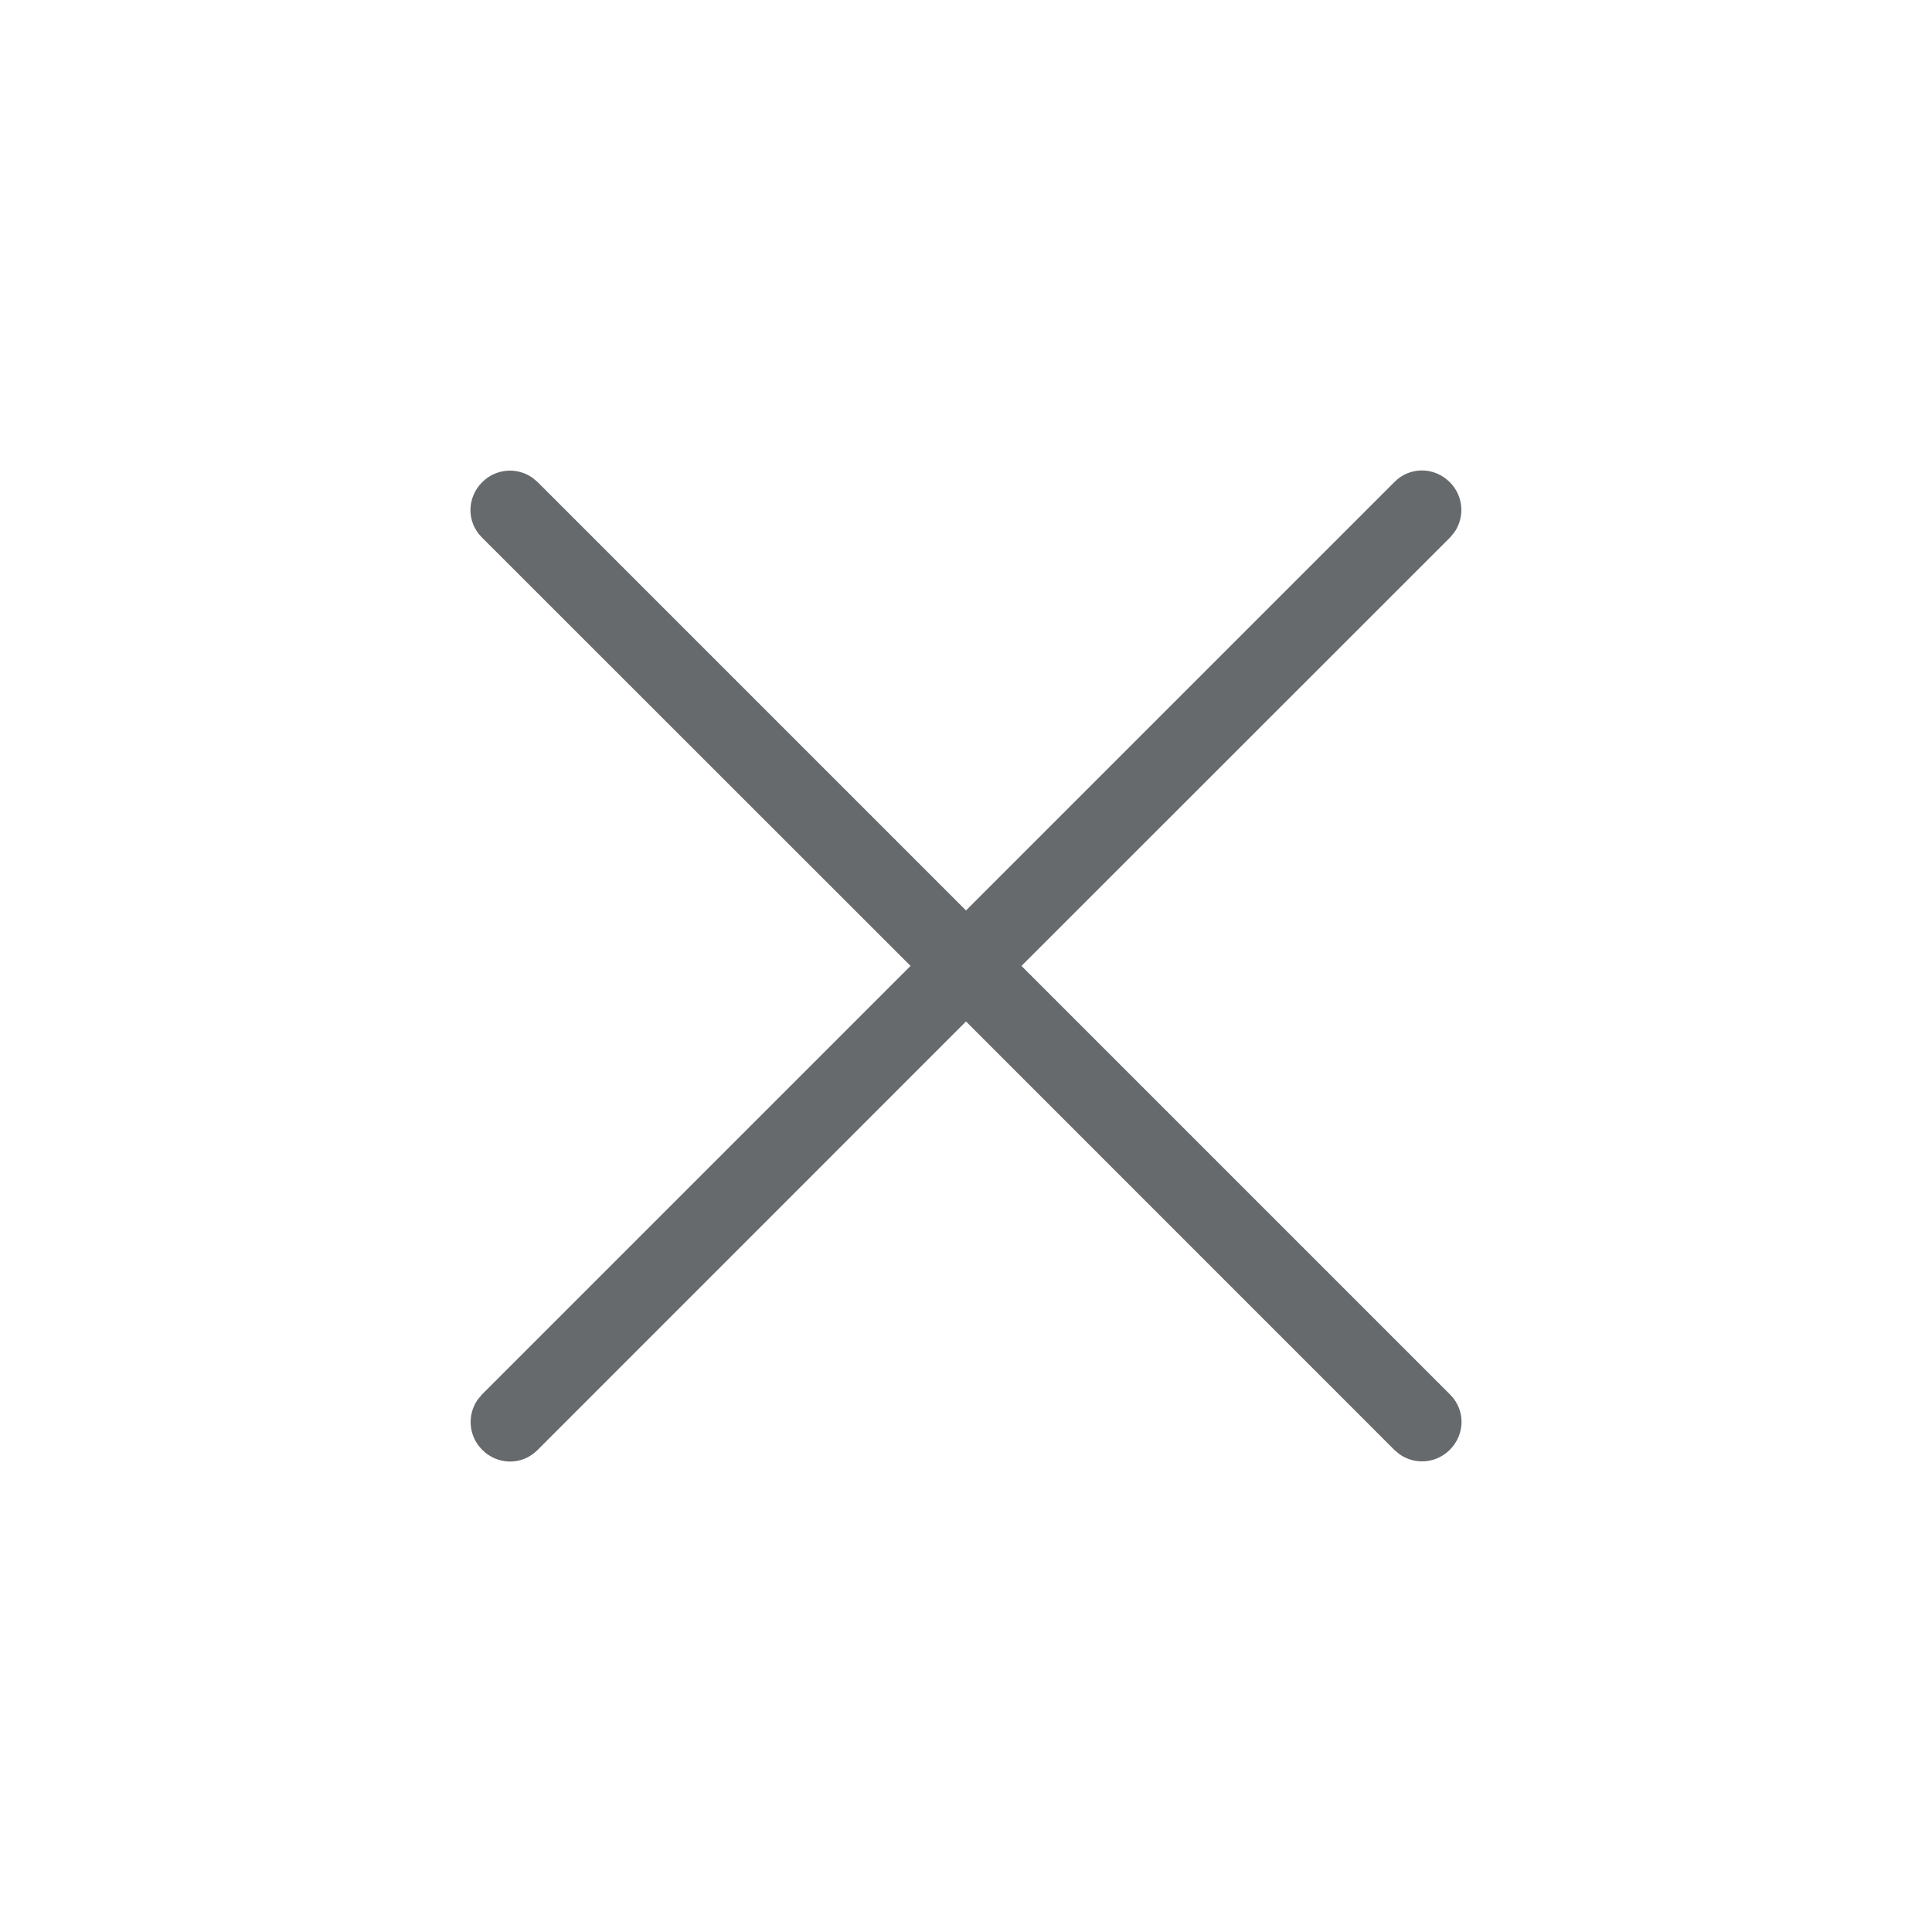
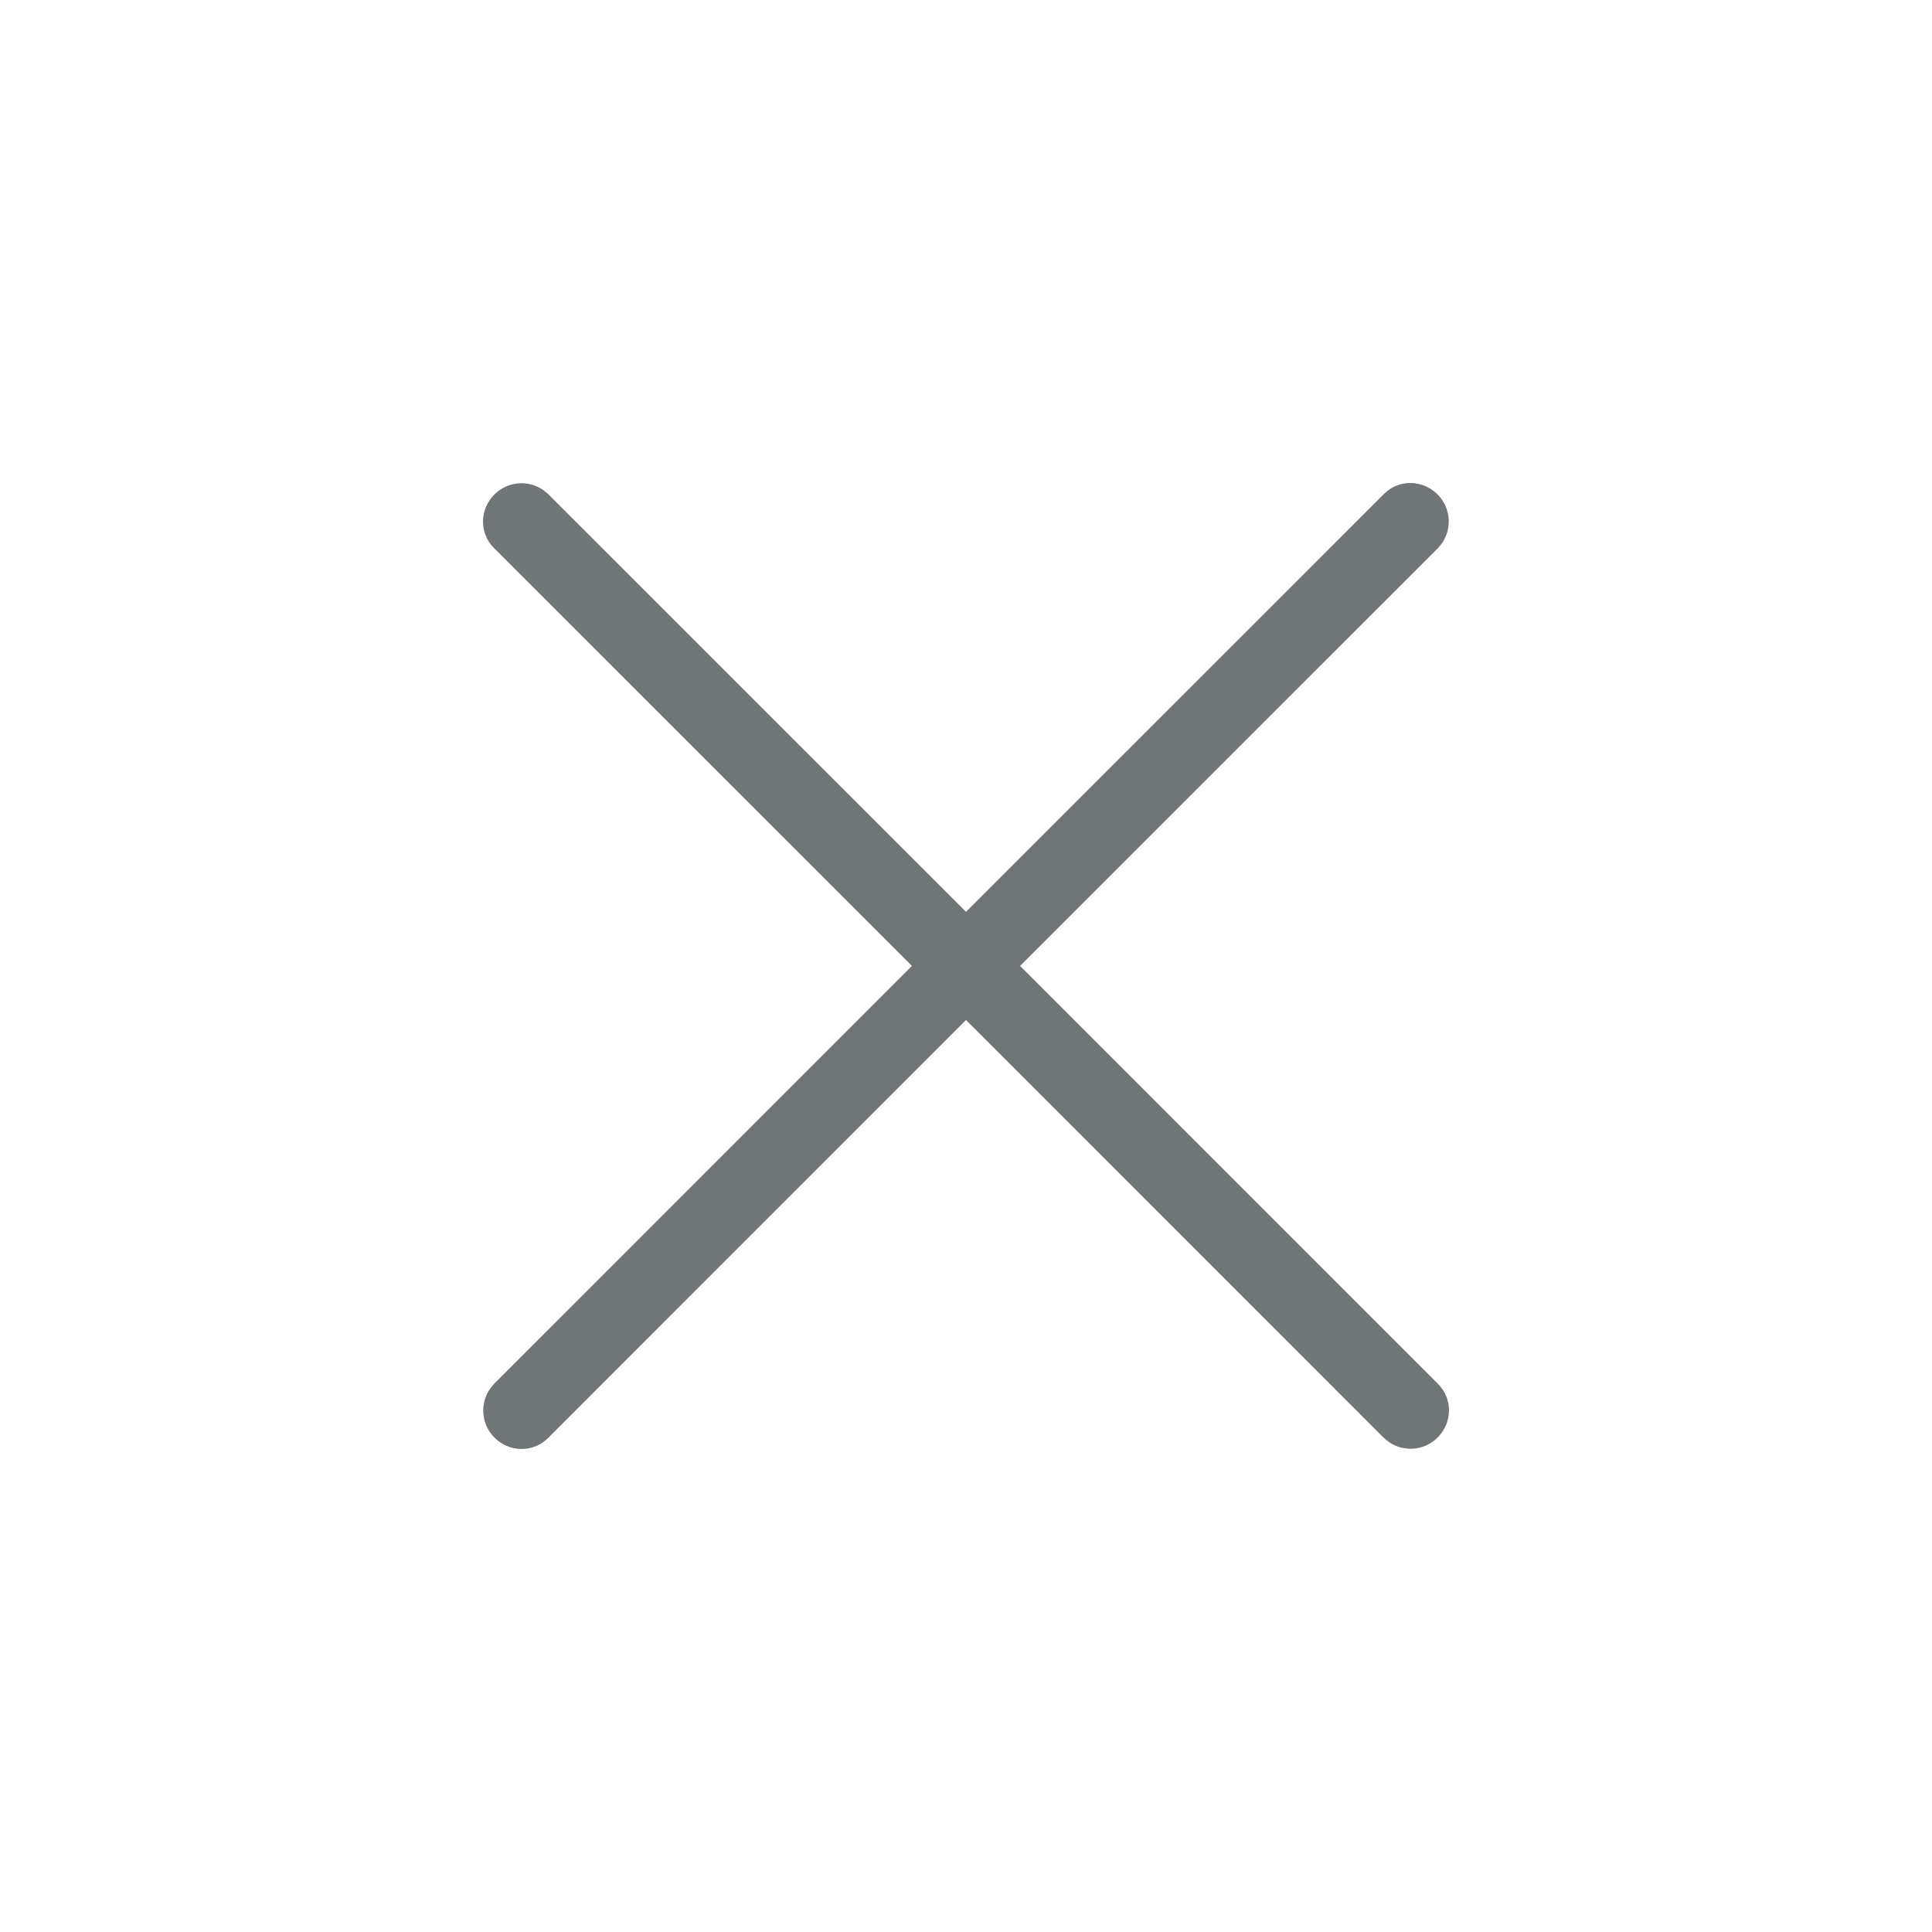
<svg xmlns="http://www.w3.org/2000/svg" width="24" height="24" viewBox="0 0 24 24">
-   <path fill="#666A6D" fill-rule="evenodd" d="M18.01,5.99 C18.18,6.159 18.199,6.422 18.067,6.612 L18.016,6.674 L12.689,11.999 L18.016,17.326 C18.206,17.517 18.201,17.82 18.01,18.01 C17.841,18.18 17.578,18.199 17.388,18.067 L17.326,18.016 L12,12.689 L6.674,18.016 C6.483,18.206 6.18,18.201 5.99,18.01 C5.82,17.841 5.801,17.578 5.933,17.388 L5.984,17.326 L11.311,11.999 L5.984,6.674 C5.794,6.483 5.799,6.18 5.99,5.99 C6.159,5.82 6.422,5.801 6.612,5.933 L6.674,5.984 L12,11.31 L17.326,5.984 C17.517,5.794 17.82,5.799 18.01,5.99 Z" />
+   <path fill="#707578" fill-rule="evenodd" d="M17.858,6.142 C18.023,6.307 18.041,6.563 17.913,6.748 L17.863,6.809 L12.672,11.999 L17.863,17.191 C18.049,17.377 18.044,17.672 17.858,17.858 C17.693,18.023 17.437,18.041 17.252,17.913 L17.191,17.863 L12,12.671 L6.809,17.863 C6.623,18.049 6.328,18.044 6.142,17.858 C5.977,17.693 5.959,17.437 6.087,17.252 L6.137,17.191 L11.328,11.999 L6.137,6.809 C5.951,6.623 5.956,6.328 6.142,6.142 C6.307,5.977 6.563,5.959 6.748,6.087 L6.809,6.137 L12,11.327 L17.191,6.137 C17.377,5.951 17.672,5.956 17.858,6.142 Z" />
</svg>
